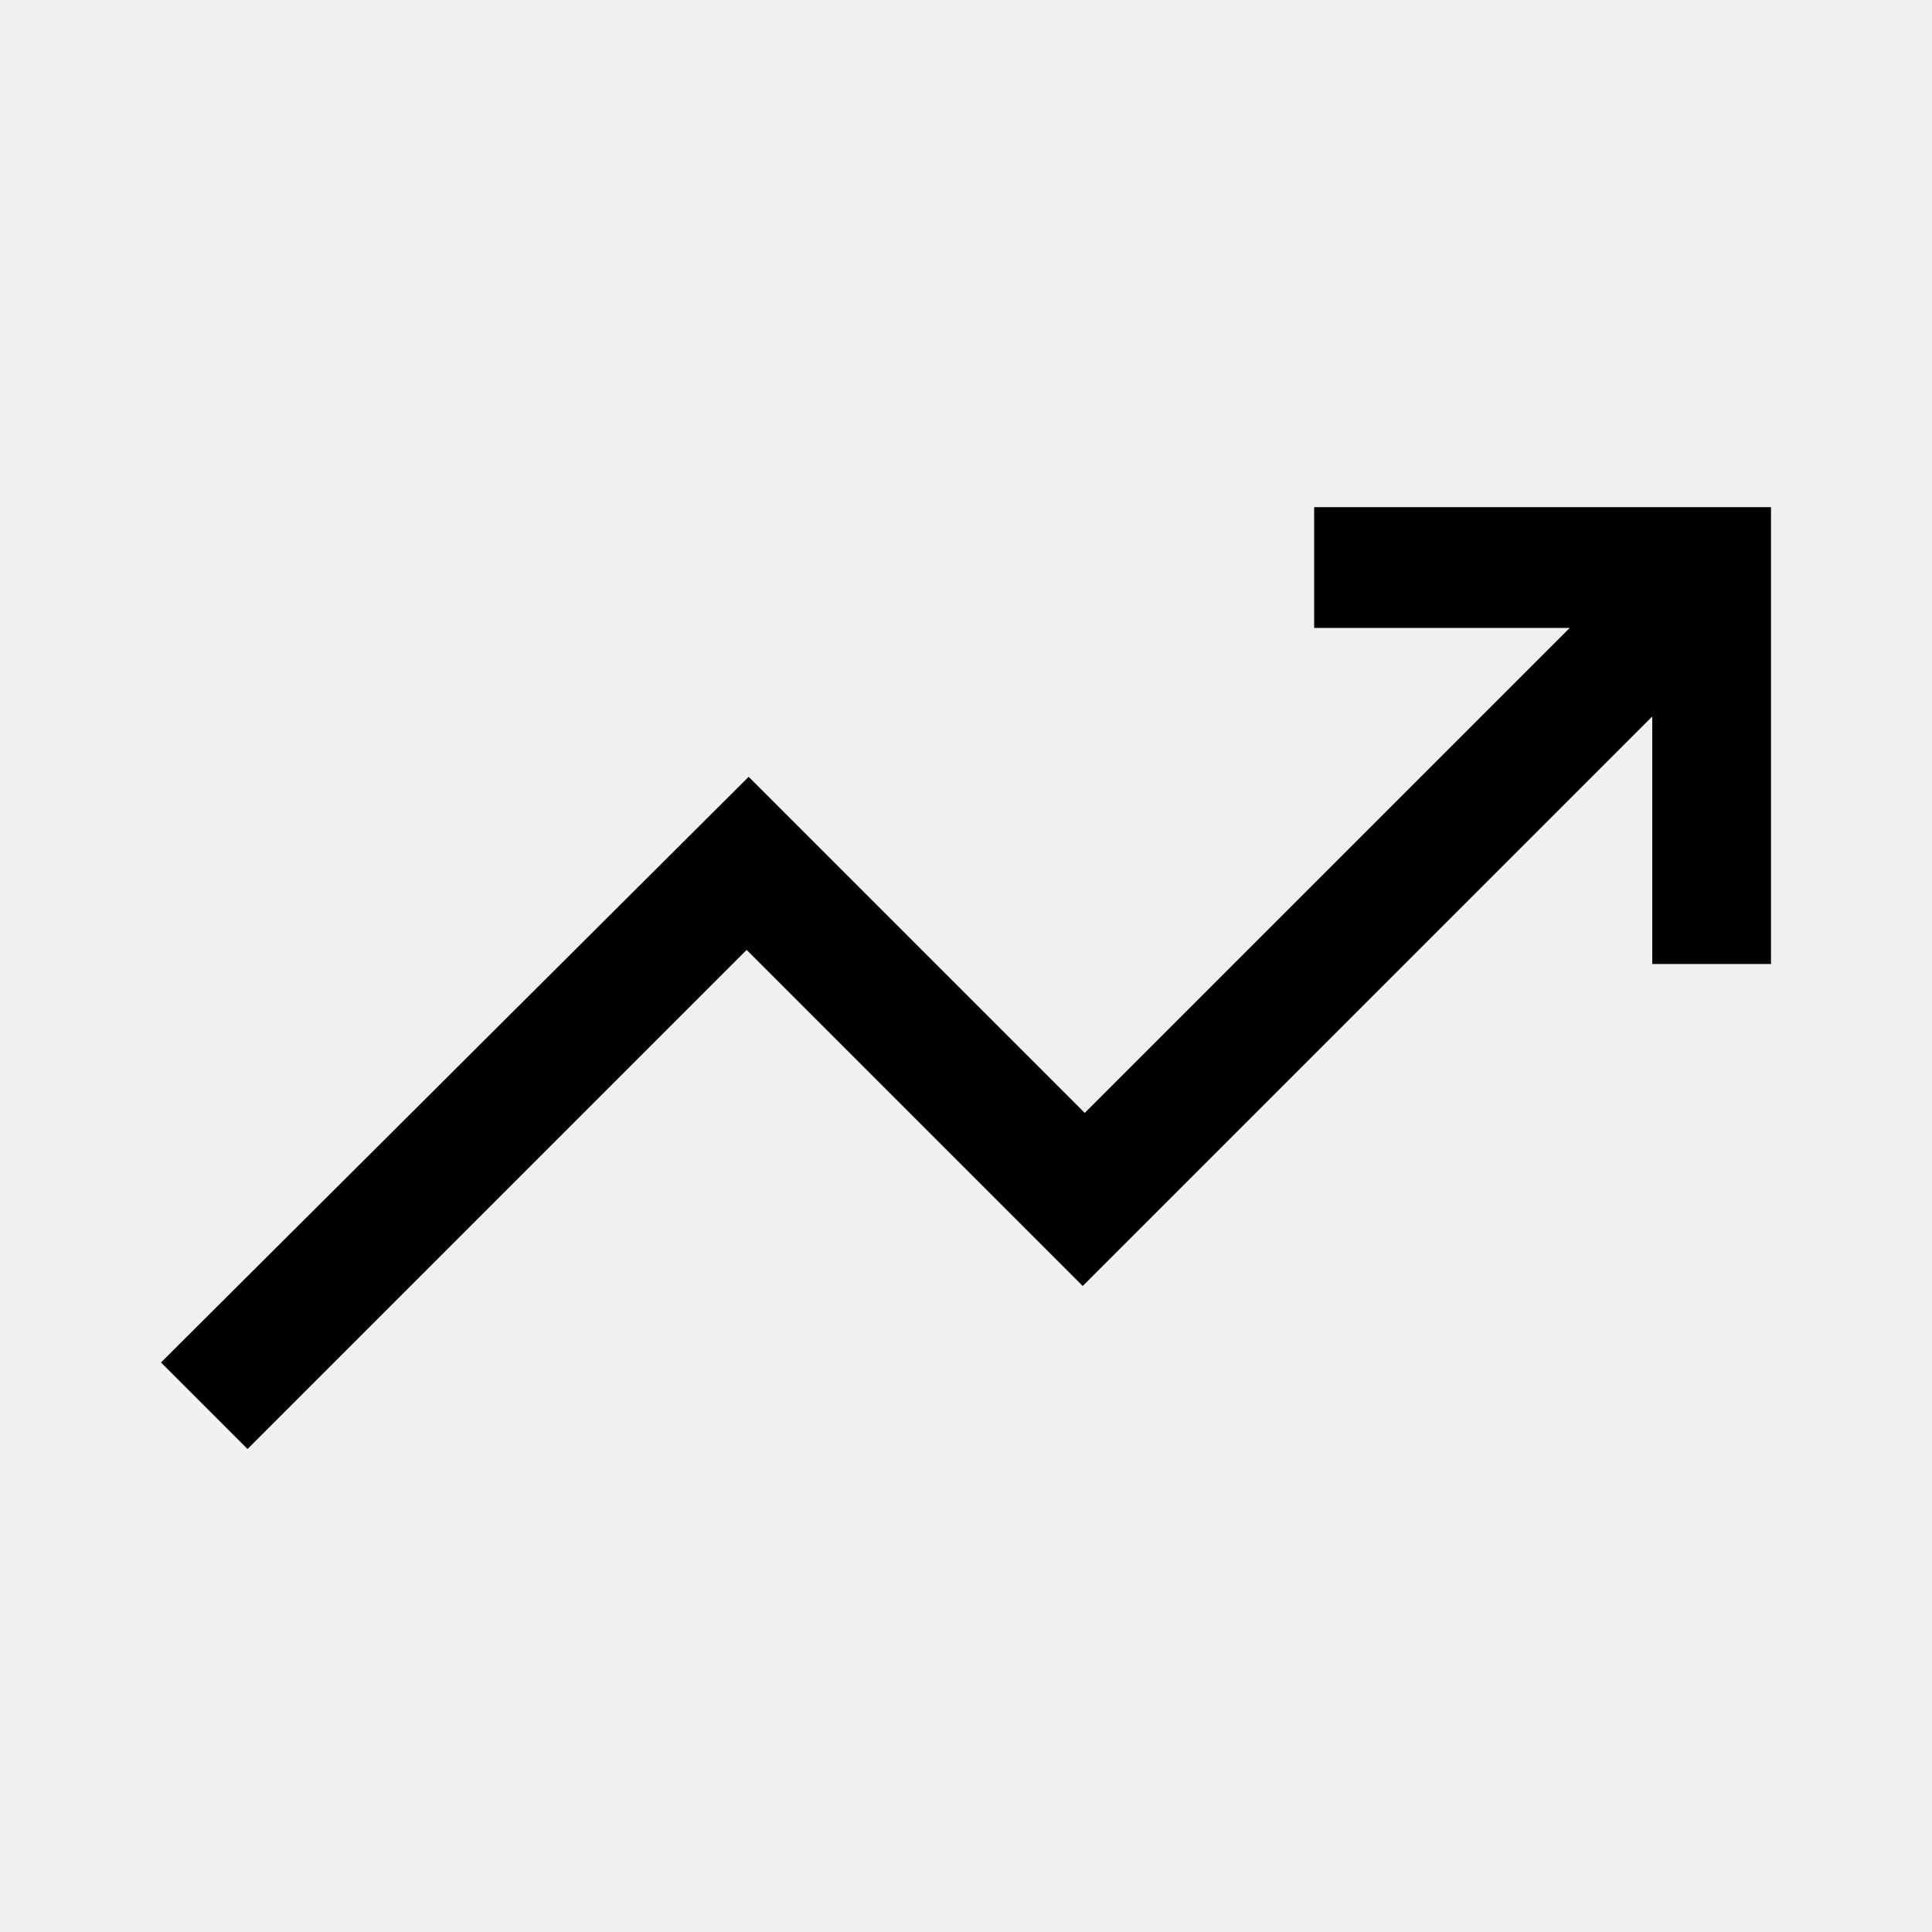
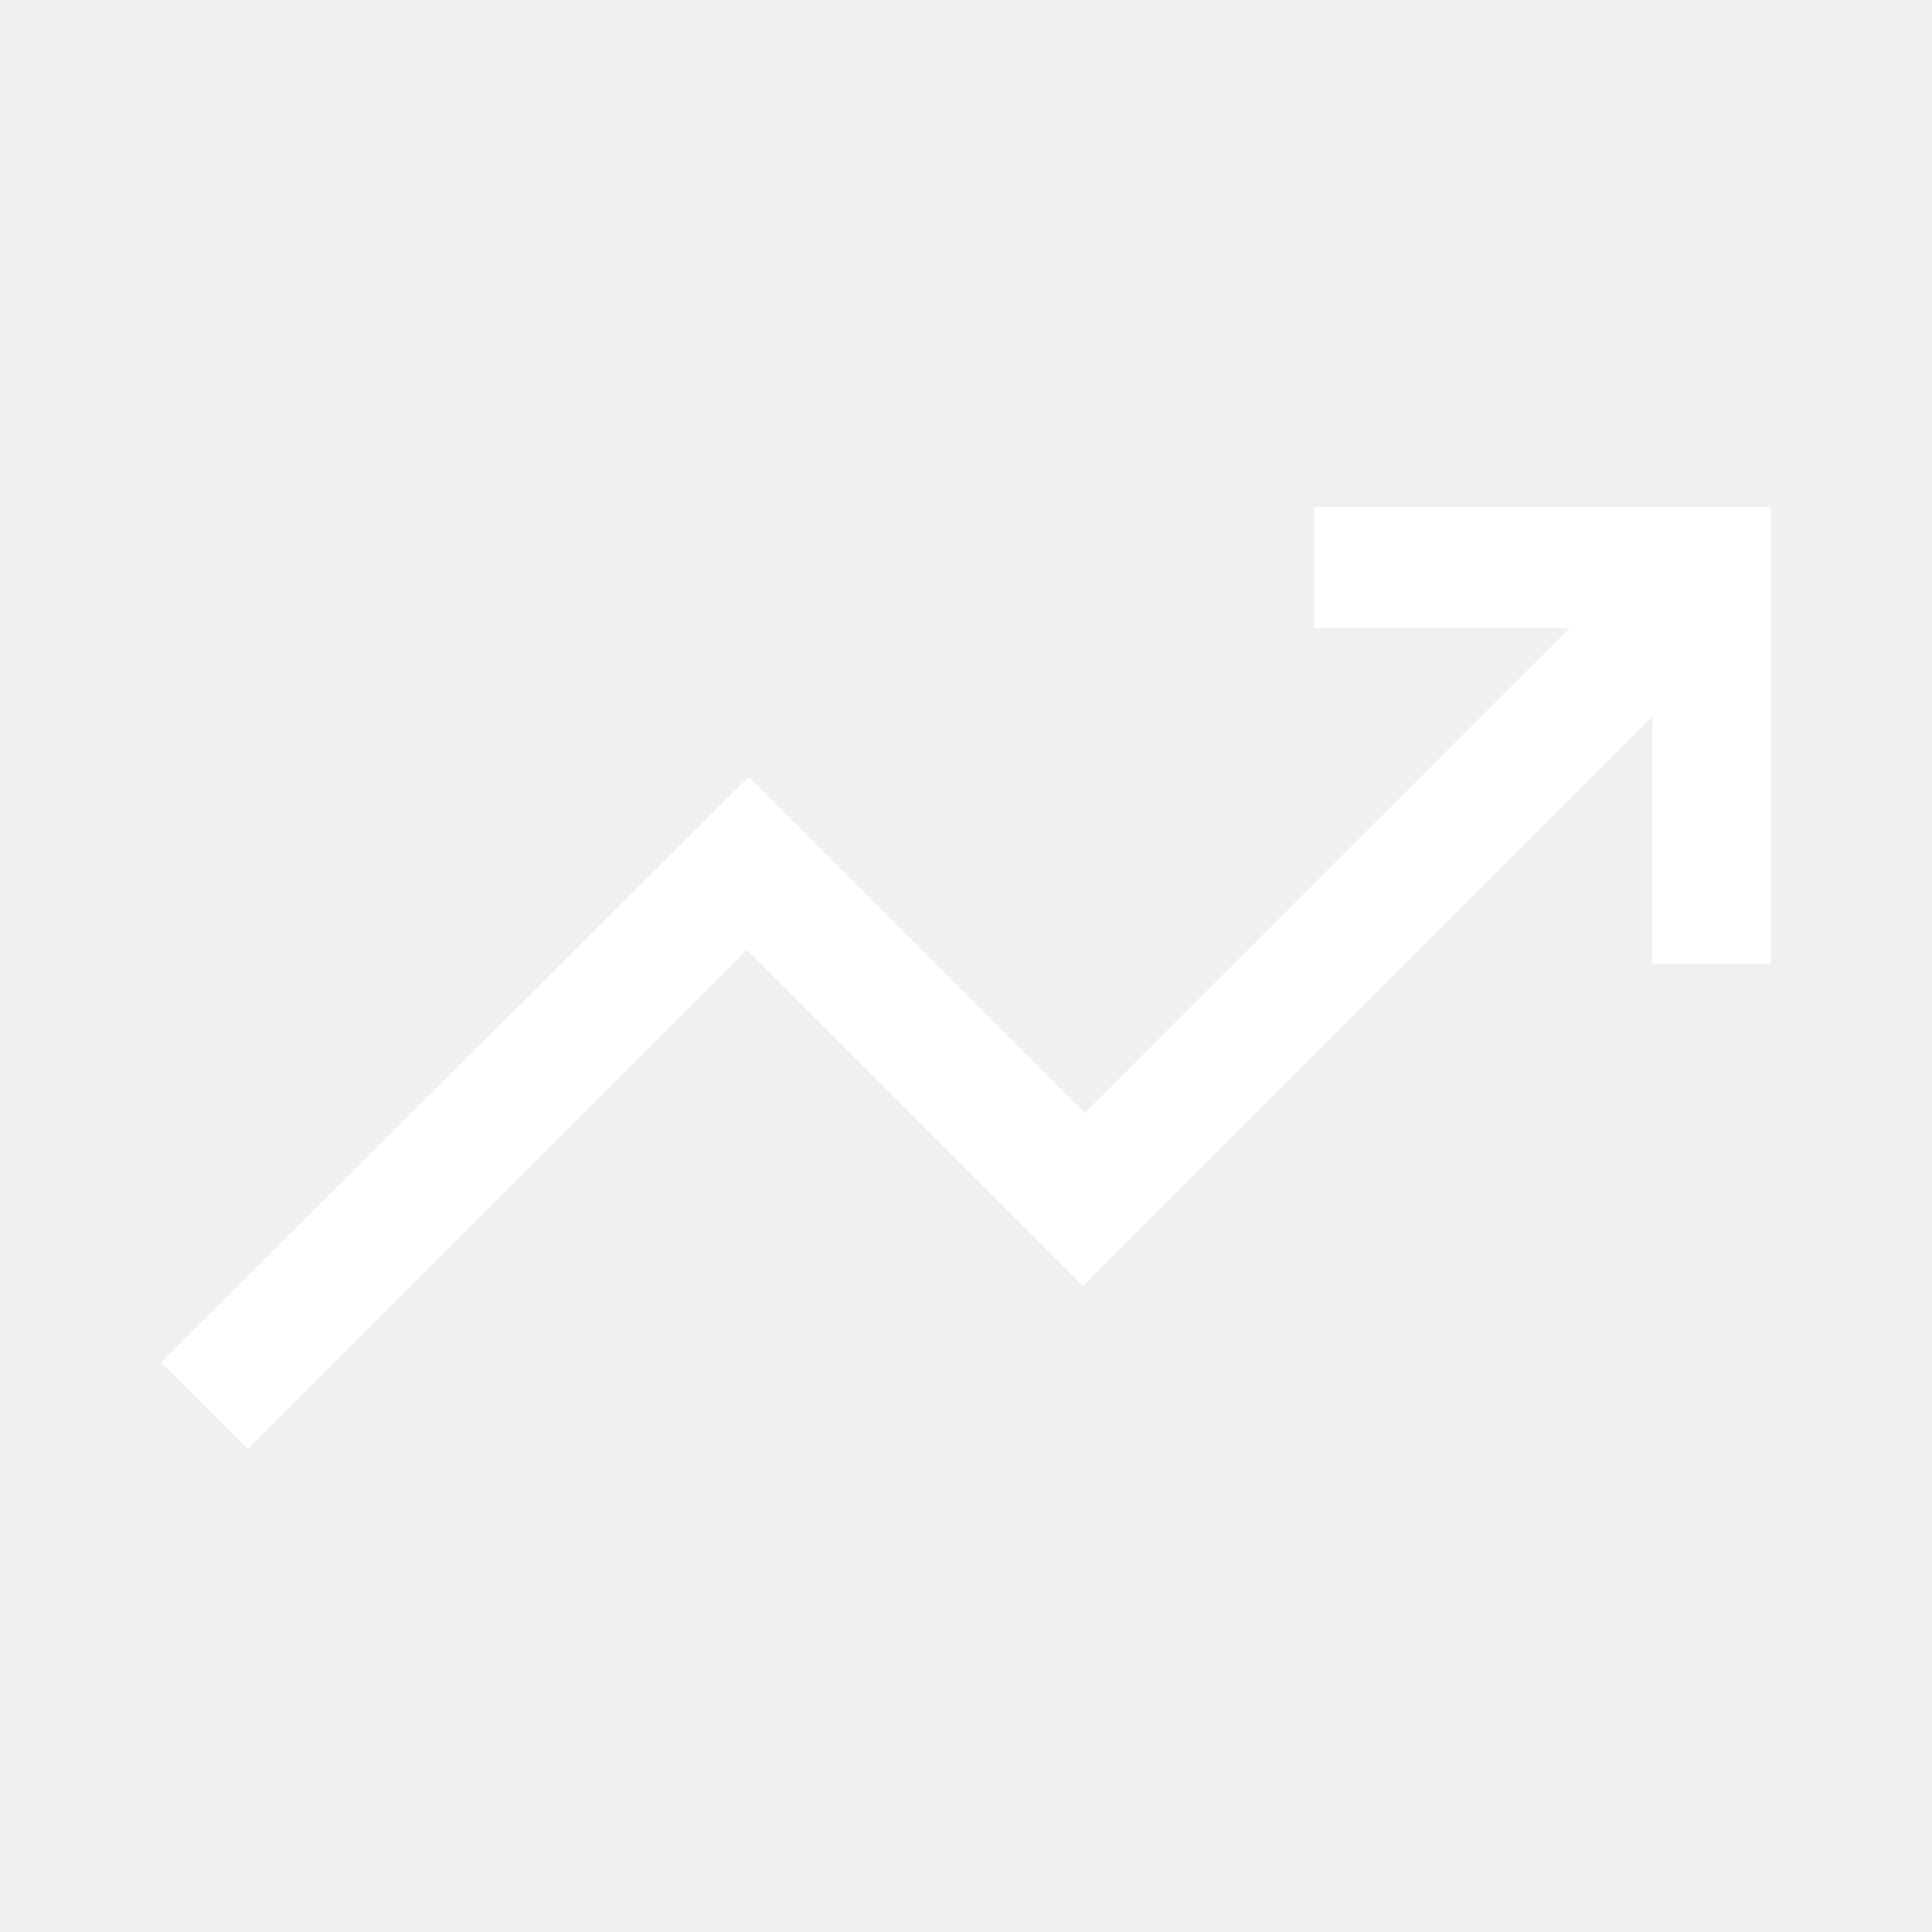
- <svg xmlns="http://www.w3.org/2000/svg" height="48" viewBox="0 -960 960 960" width="48">
+ <svg xmlns="http://www.w3.org/2000/svg" fill="white" height="48" viewBox="0 -960 960 960" width="48">
  <path d="m123-240-43-43 292-291 167 167 241-241H653v-60h227v227h-59v-123L538-321 371-488 123-240Z" />
</svg>
